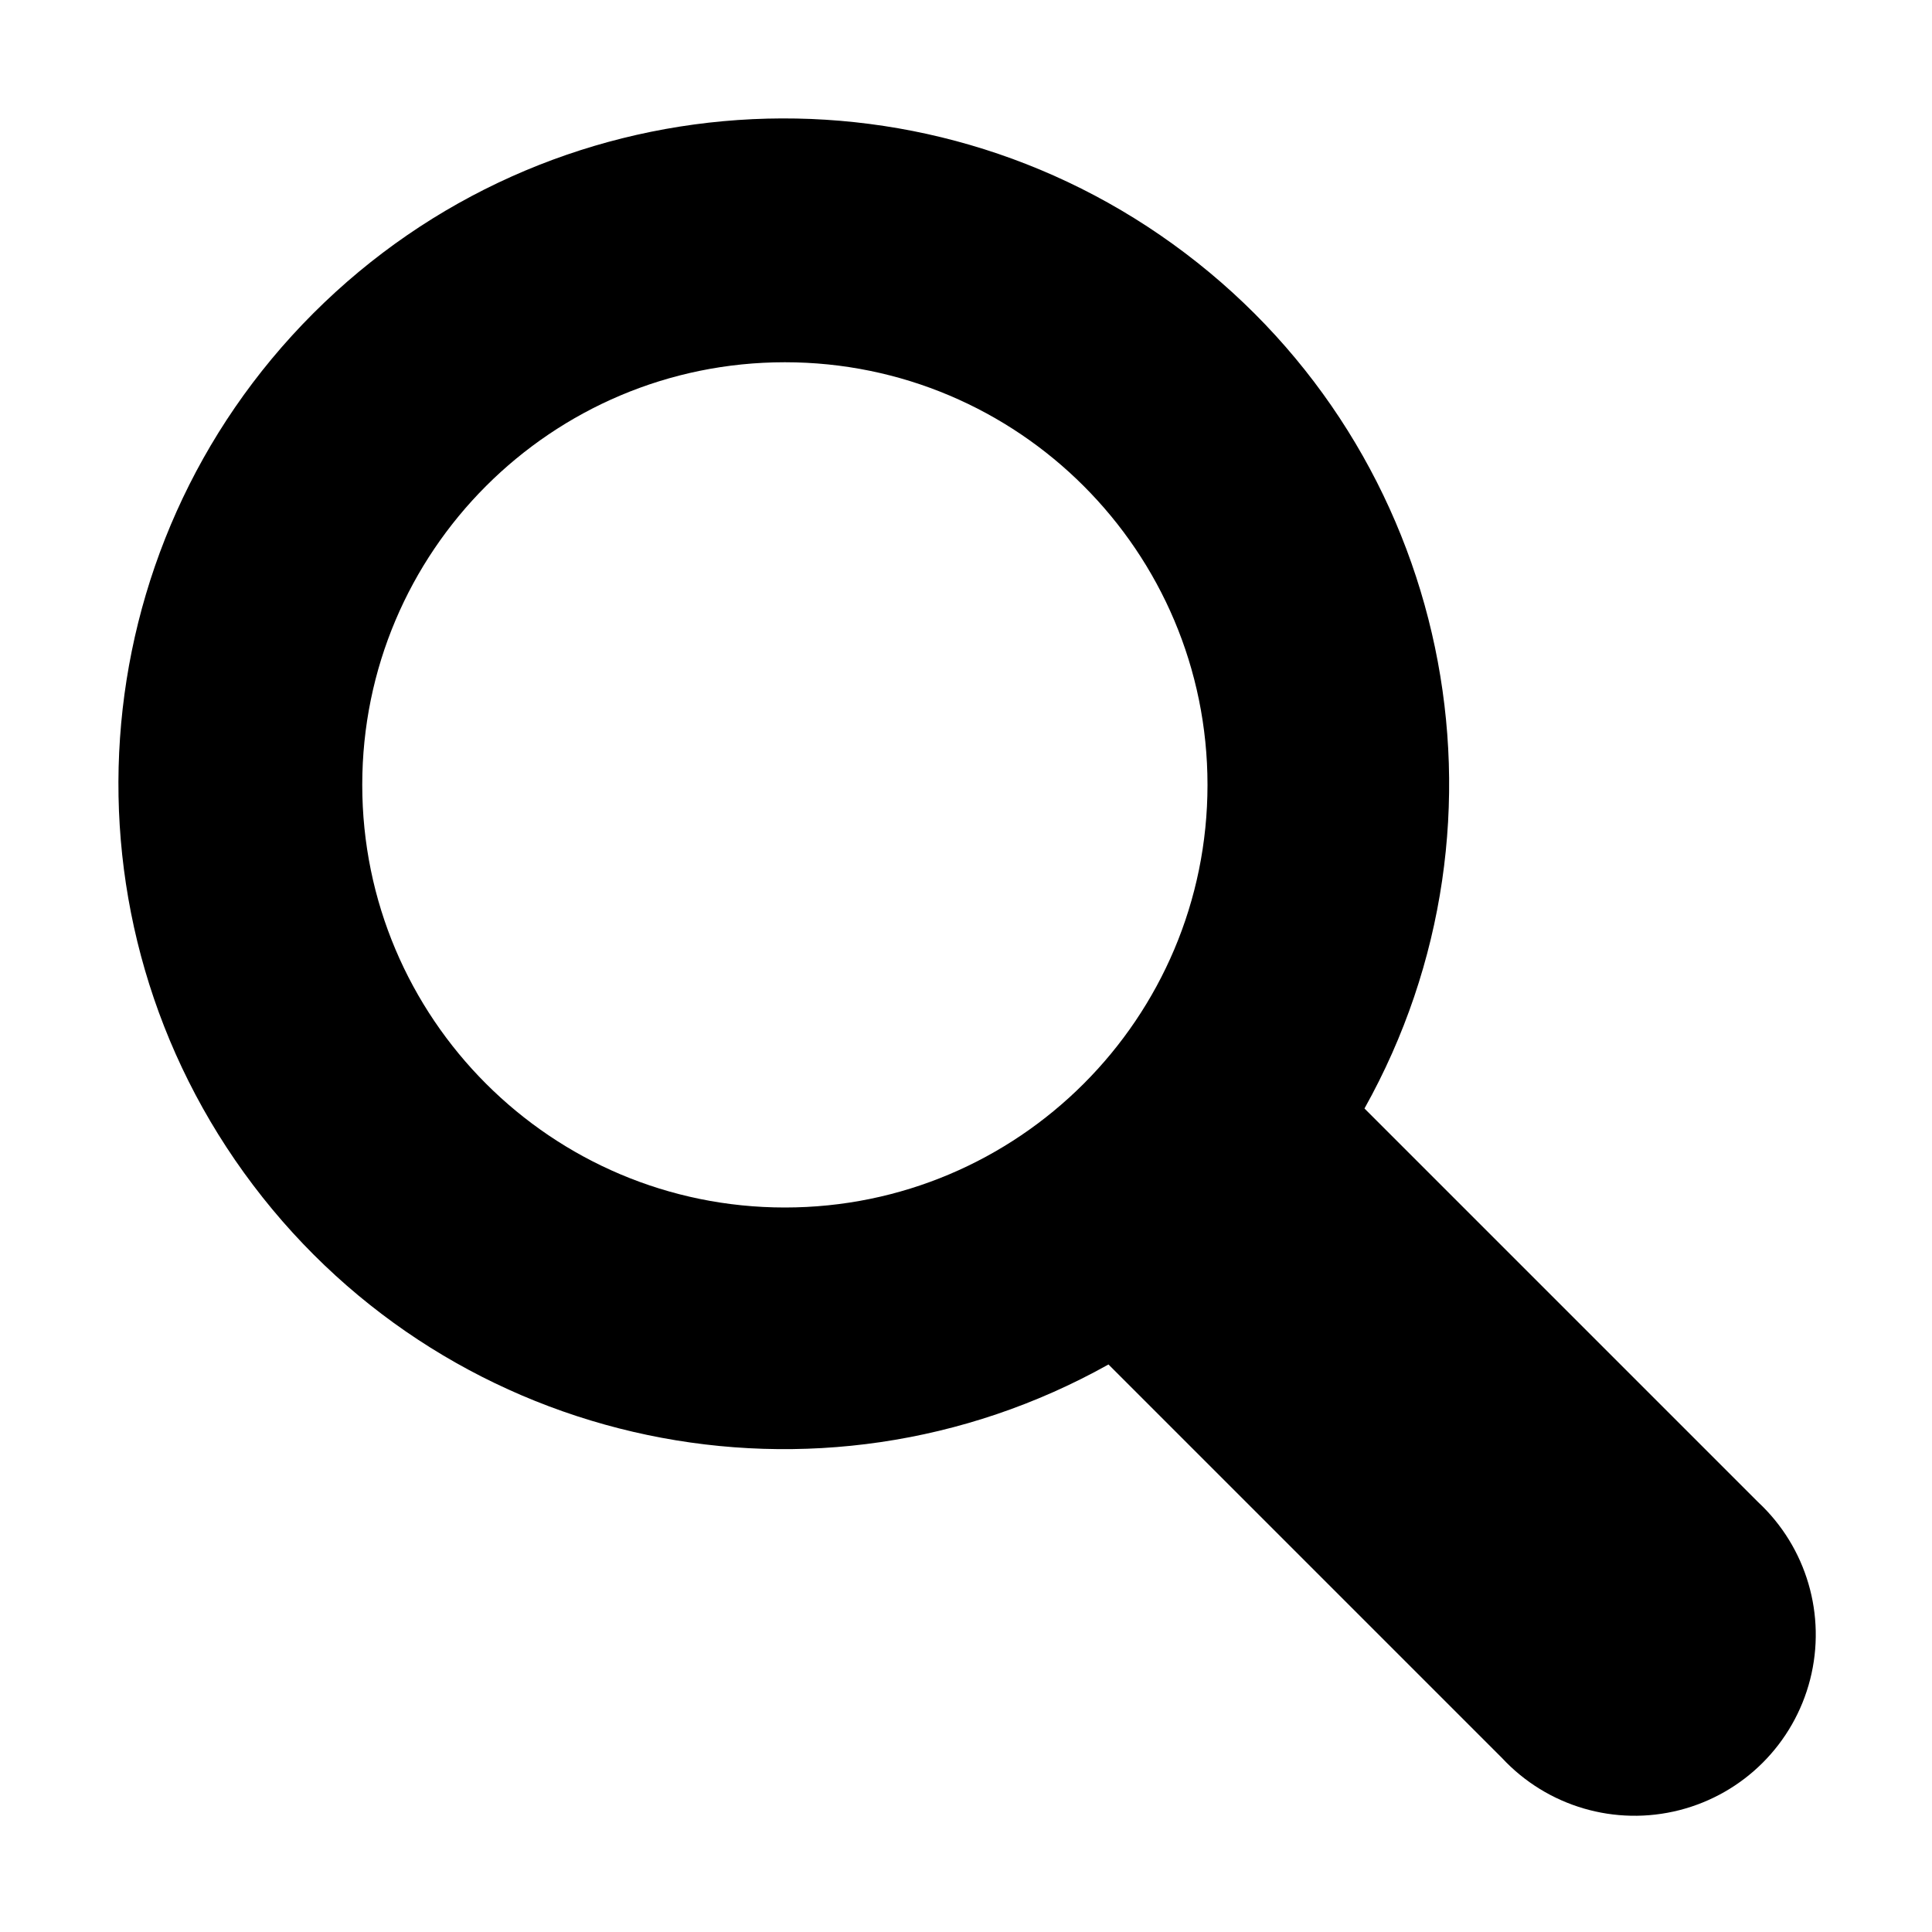
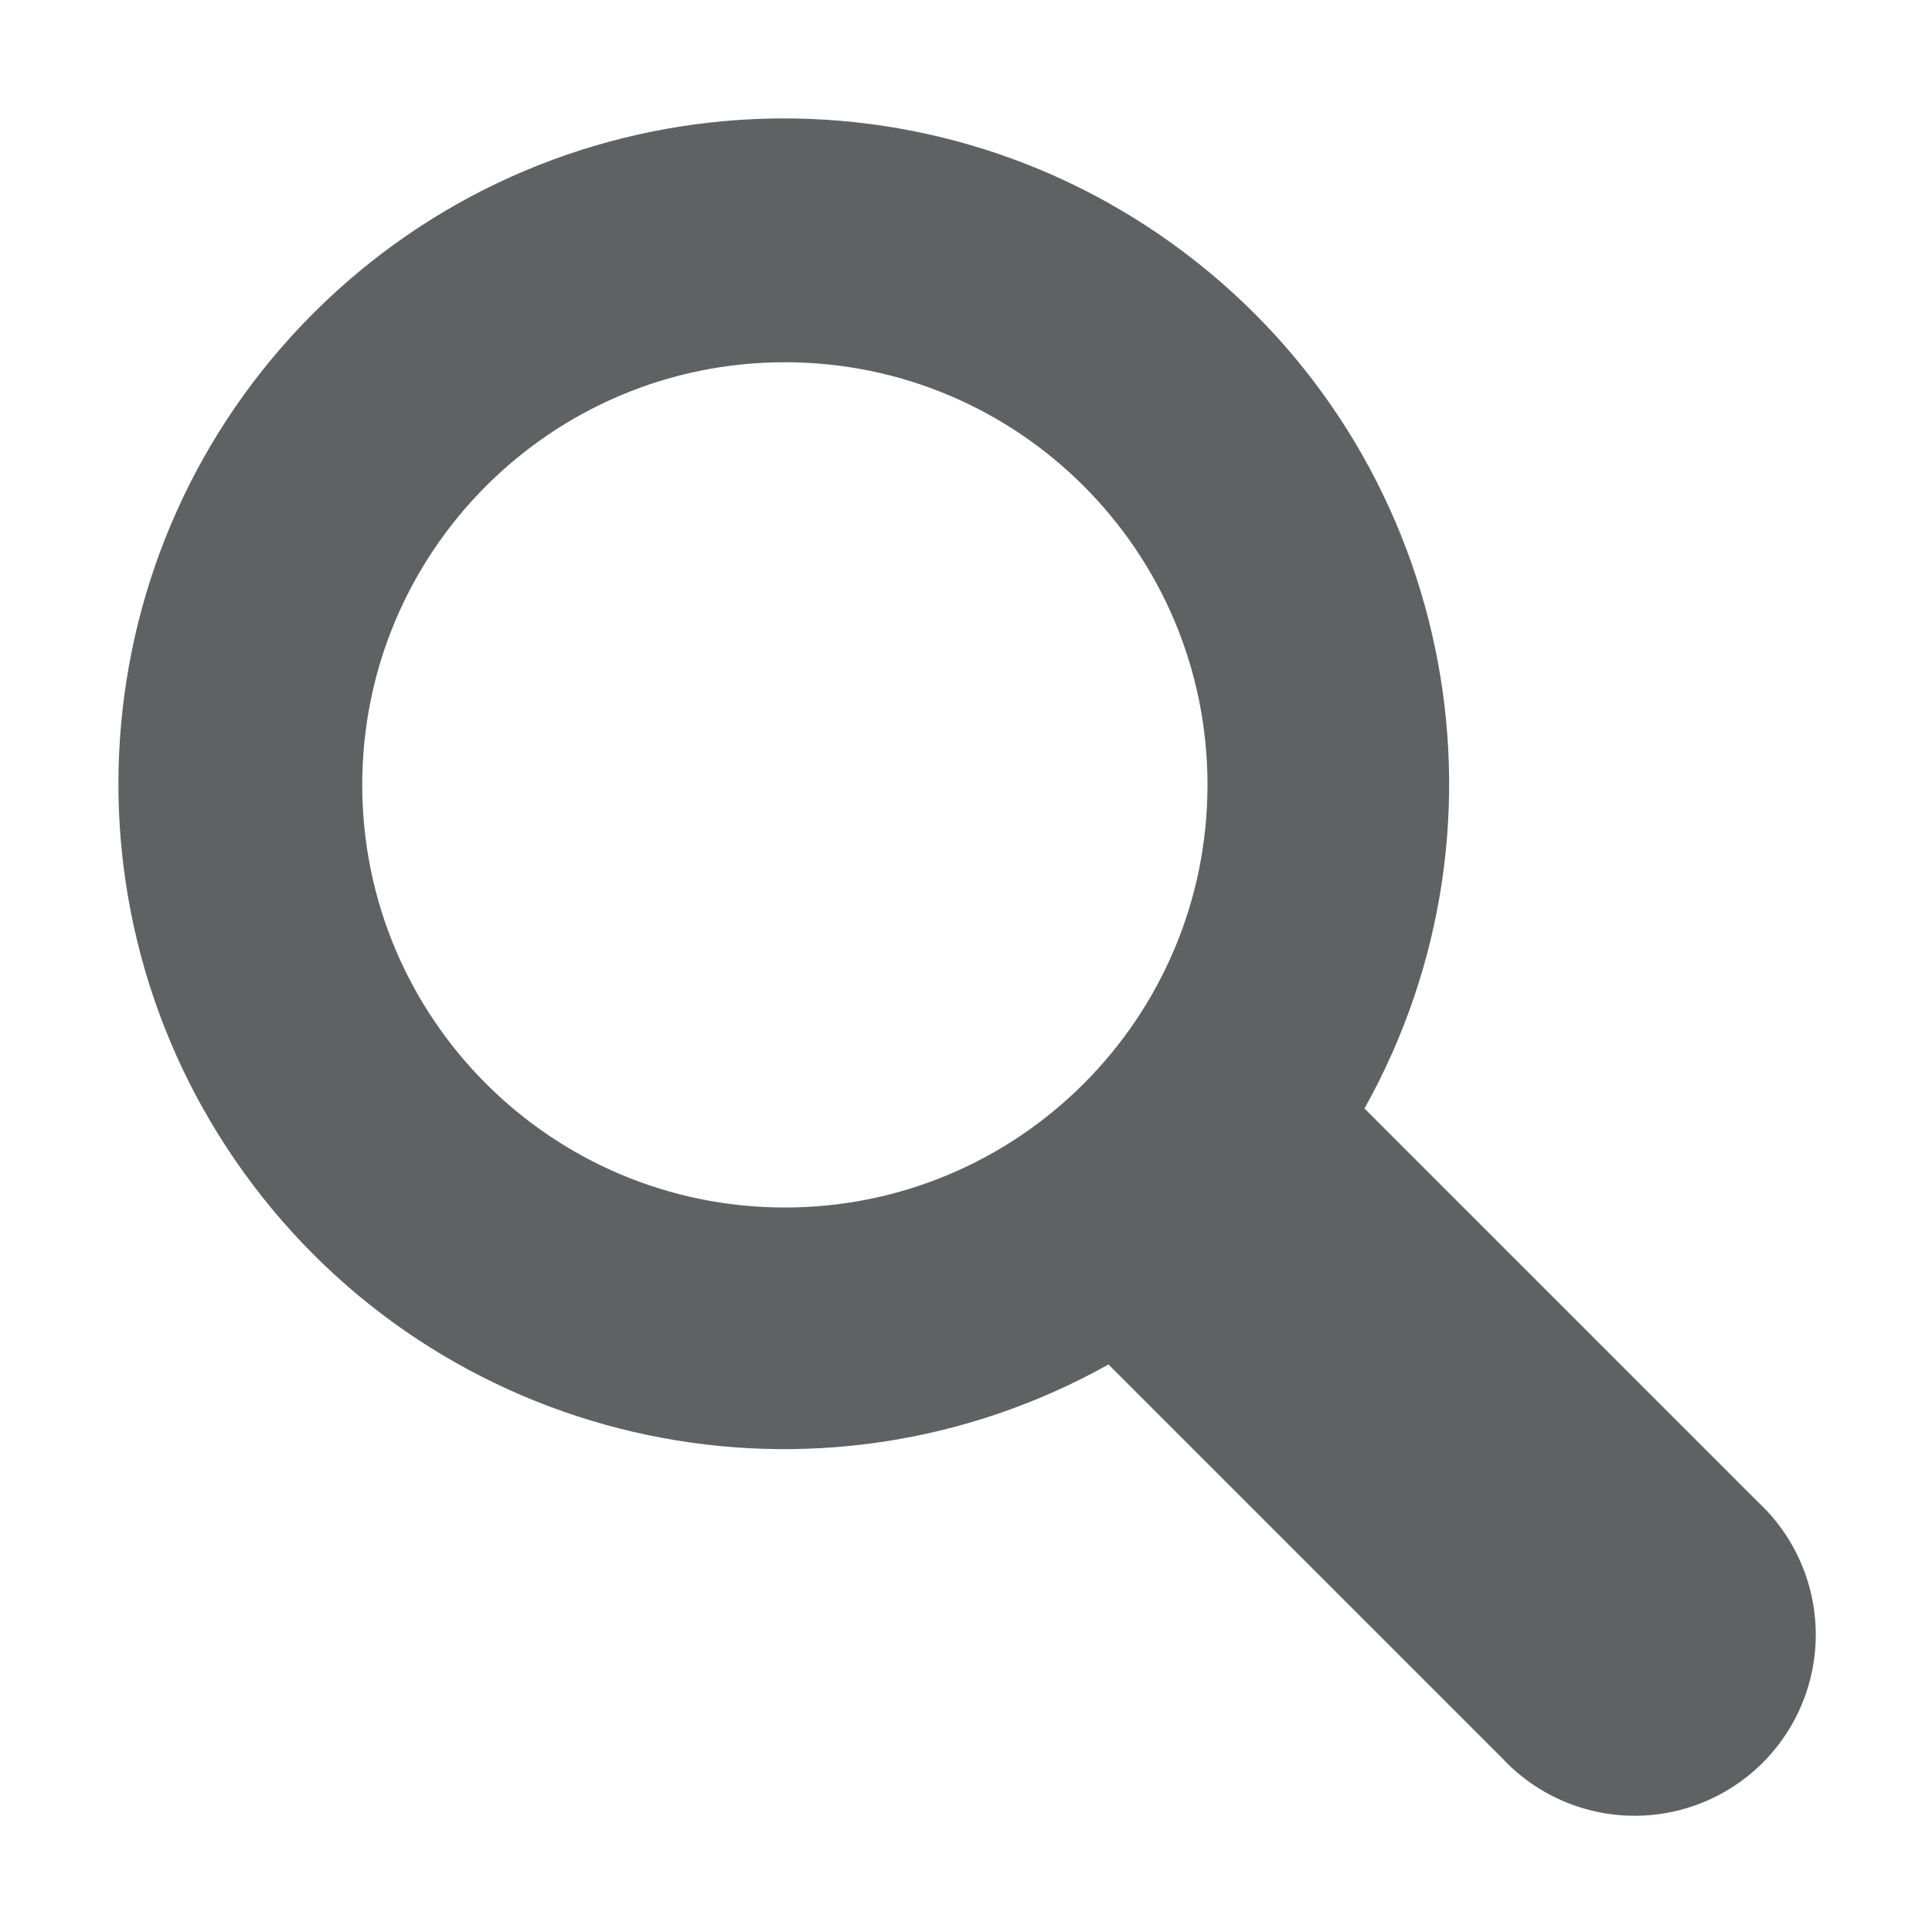
- <svg xmlns="http://www.w3.org/2000/svg" viewBox="0 0 16 16" data-supported-dps="16x16" fill="currentColor" width="16" height="16" focusable="false">
+ <svg xmlns="http://www.w3.org/2000/svg" viewBox="0 0 16 16" data-supported-dps="16x16" fill="#5F6163" width="16" height="16" focusable="false">
  <path d="M14.56 12.44L11.3 9.18a5.51 5.51 0 10-2.12 2.12l3.26 3.26a1.5 1.5 0 102.12-2.12zM3 6.5A3.5 3.5 0 116.5 10 3.5 3.5 0 013 6.5z" />
</svg>
